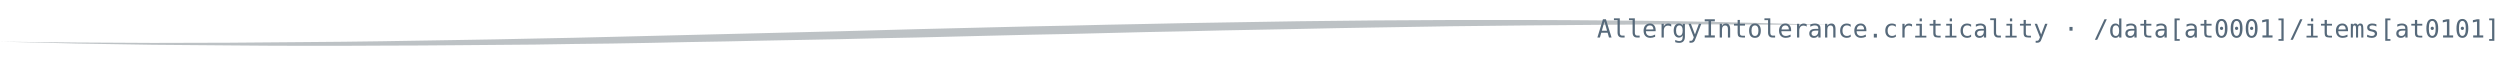
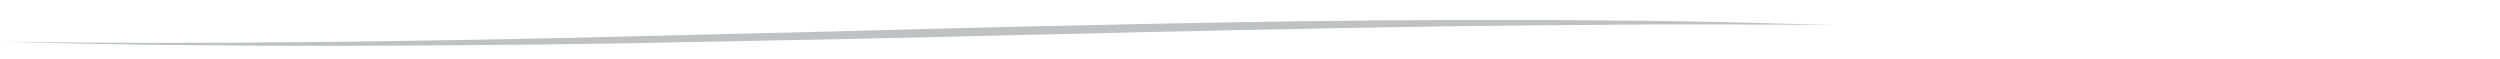
<svg xmlns="http://www.w3.org/2000/svg" class="fig fig-divider" viewBox="0 0 1200 28" width="1200" height="28" aria-hidden="true" focusable="false">
  <path class="strand" fill="#bdc2c5" d="M0,20C6.1,20.1 24.4,20.6 36.7,20.9C48.9,21.1 61.1,21.3 73.3,21.5C85.6,21.6 97.8,21.7 110,21.8C122.2,21.9 134.5,22 146.7,22C158.9,22 171.1,22 183.4,21.9C195.6,21.9 207.8,21.8 220,21.7C232.3,21.6 244.5,21.5 256.7,21.4C268.9,21.2 281.2,21 293.4,20.9C305.6,20.7 317.8,20.5 330.1,20.2C342.3,20 354.5,19.8 366.7,19.5C378.9,19.3 391.2,19 403.4,18.8C415.6,18.5 427.8,18.2 440,18C452.3,17.7 464.5,17.4 476.7,17.1C488.9,16.8 501.1,16.5 513.4,16.3C525.6,16 537.8,15.7 550,15.4C562.2,15.2 574.5,14.9 586.7,14.6C598.9,14.4 611.1,14.1 623.3,13.9C635.6,13.6 647.8,13.4 660,13.2C672.2,13 684.4,12.8 696.7,12.6C708.9,12.5 721.1,12.3 733.3,12.2C745.5,12.1 757.8,12 770,11.9C782.2,11.8 794.4,11.7 806.6,11.7C818.9,11.7 831.1,11.7 843.3,11.8C855.5,11.8 873.9,12 880,12L880,12C873.9,11.8 855.6,11.3 843.3,11C831.1,10.7 818.9,10.4 806.7,10.2C794.4,10 782.2,9.9 770,9.8C757.8,9.7 745.5,9.6 733.3,9.6C721.1,9.6 708.9,9.6 696.6,9.6C684.4,9.7 672.2,9.7 660,9.8C647.7,9.9 635.5,10.1 623.3,10.2C611.1,10.4 598.8,10.6 586.6,10.8C574.4,11 562.2,11.2 549.9,11.5C537.7,11.7 525.5,12 513.3,12.3C501.1,12.5 488.8,12.8 476.6,13.1C464.4,13.4 452.2,13.7 440,14C427.7,14.3 415.5,14.7 403.3,15C391.1,15.3 378.9,15.6 366.6,15.9C354.4,16.2 342.2,16.5 330,16.8C317.8,17.1 305.5,17.4 293.3,17.7C281.1,18 268.9,18.3 256.7,18.5C244.4,18.8 232.2,19 220,19.2C207.8,19.4 195.6,19.6 183.3,19.8C171.1,20 158.9,20.1 146.7,20.2C134.5,20.3 122.2,20.4 110,20.5C97.8,20.5 85.6,20.6 73.4,20.6C61.1,20.5 48.9,20.5 36.7,20.4C24.5,20.3 6.1,20.1 0,20Z" />
-   <text class="fig-label" x="1200" y="18" font-family="'Atkinson Hyperlegible Mono', 'Atkinson Mono Fallback', monospace" font-size="12" fill="#56697a" text-anchor="end">AllergyIntolerance.criticality · /data[at0001]/items[at0101]</text>
</svg>
